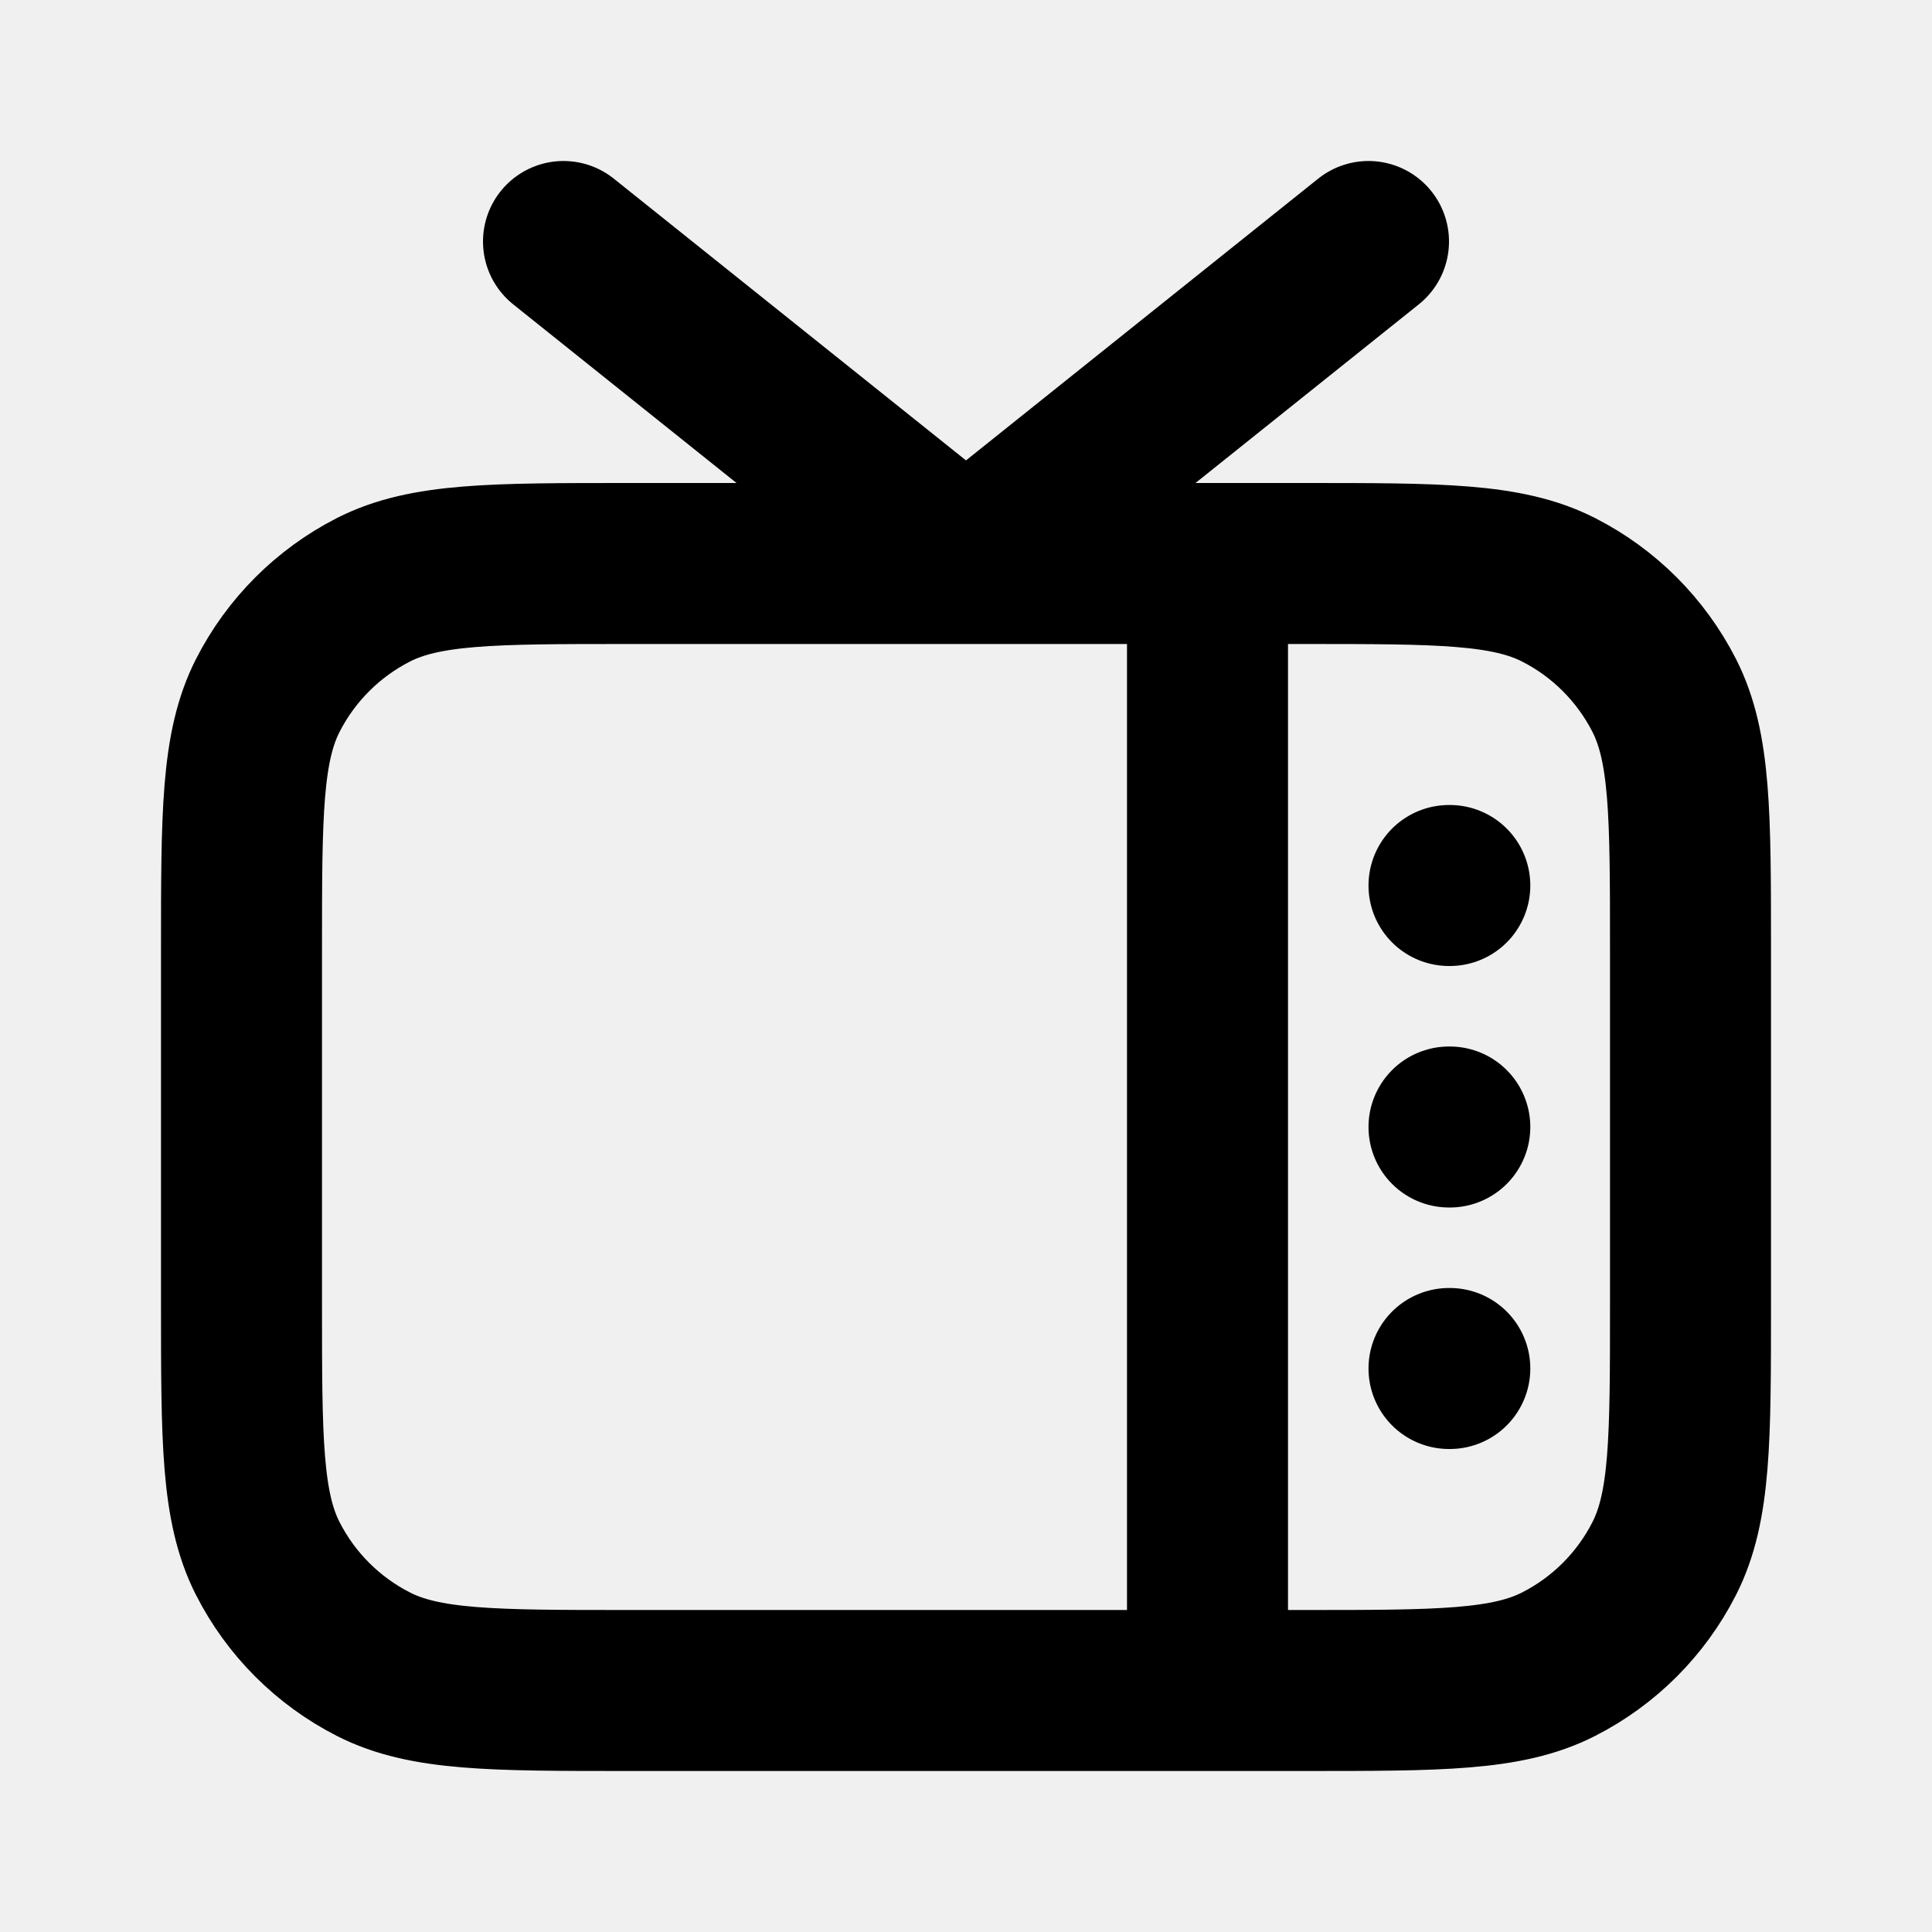
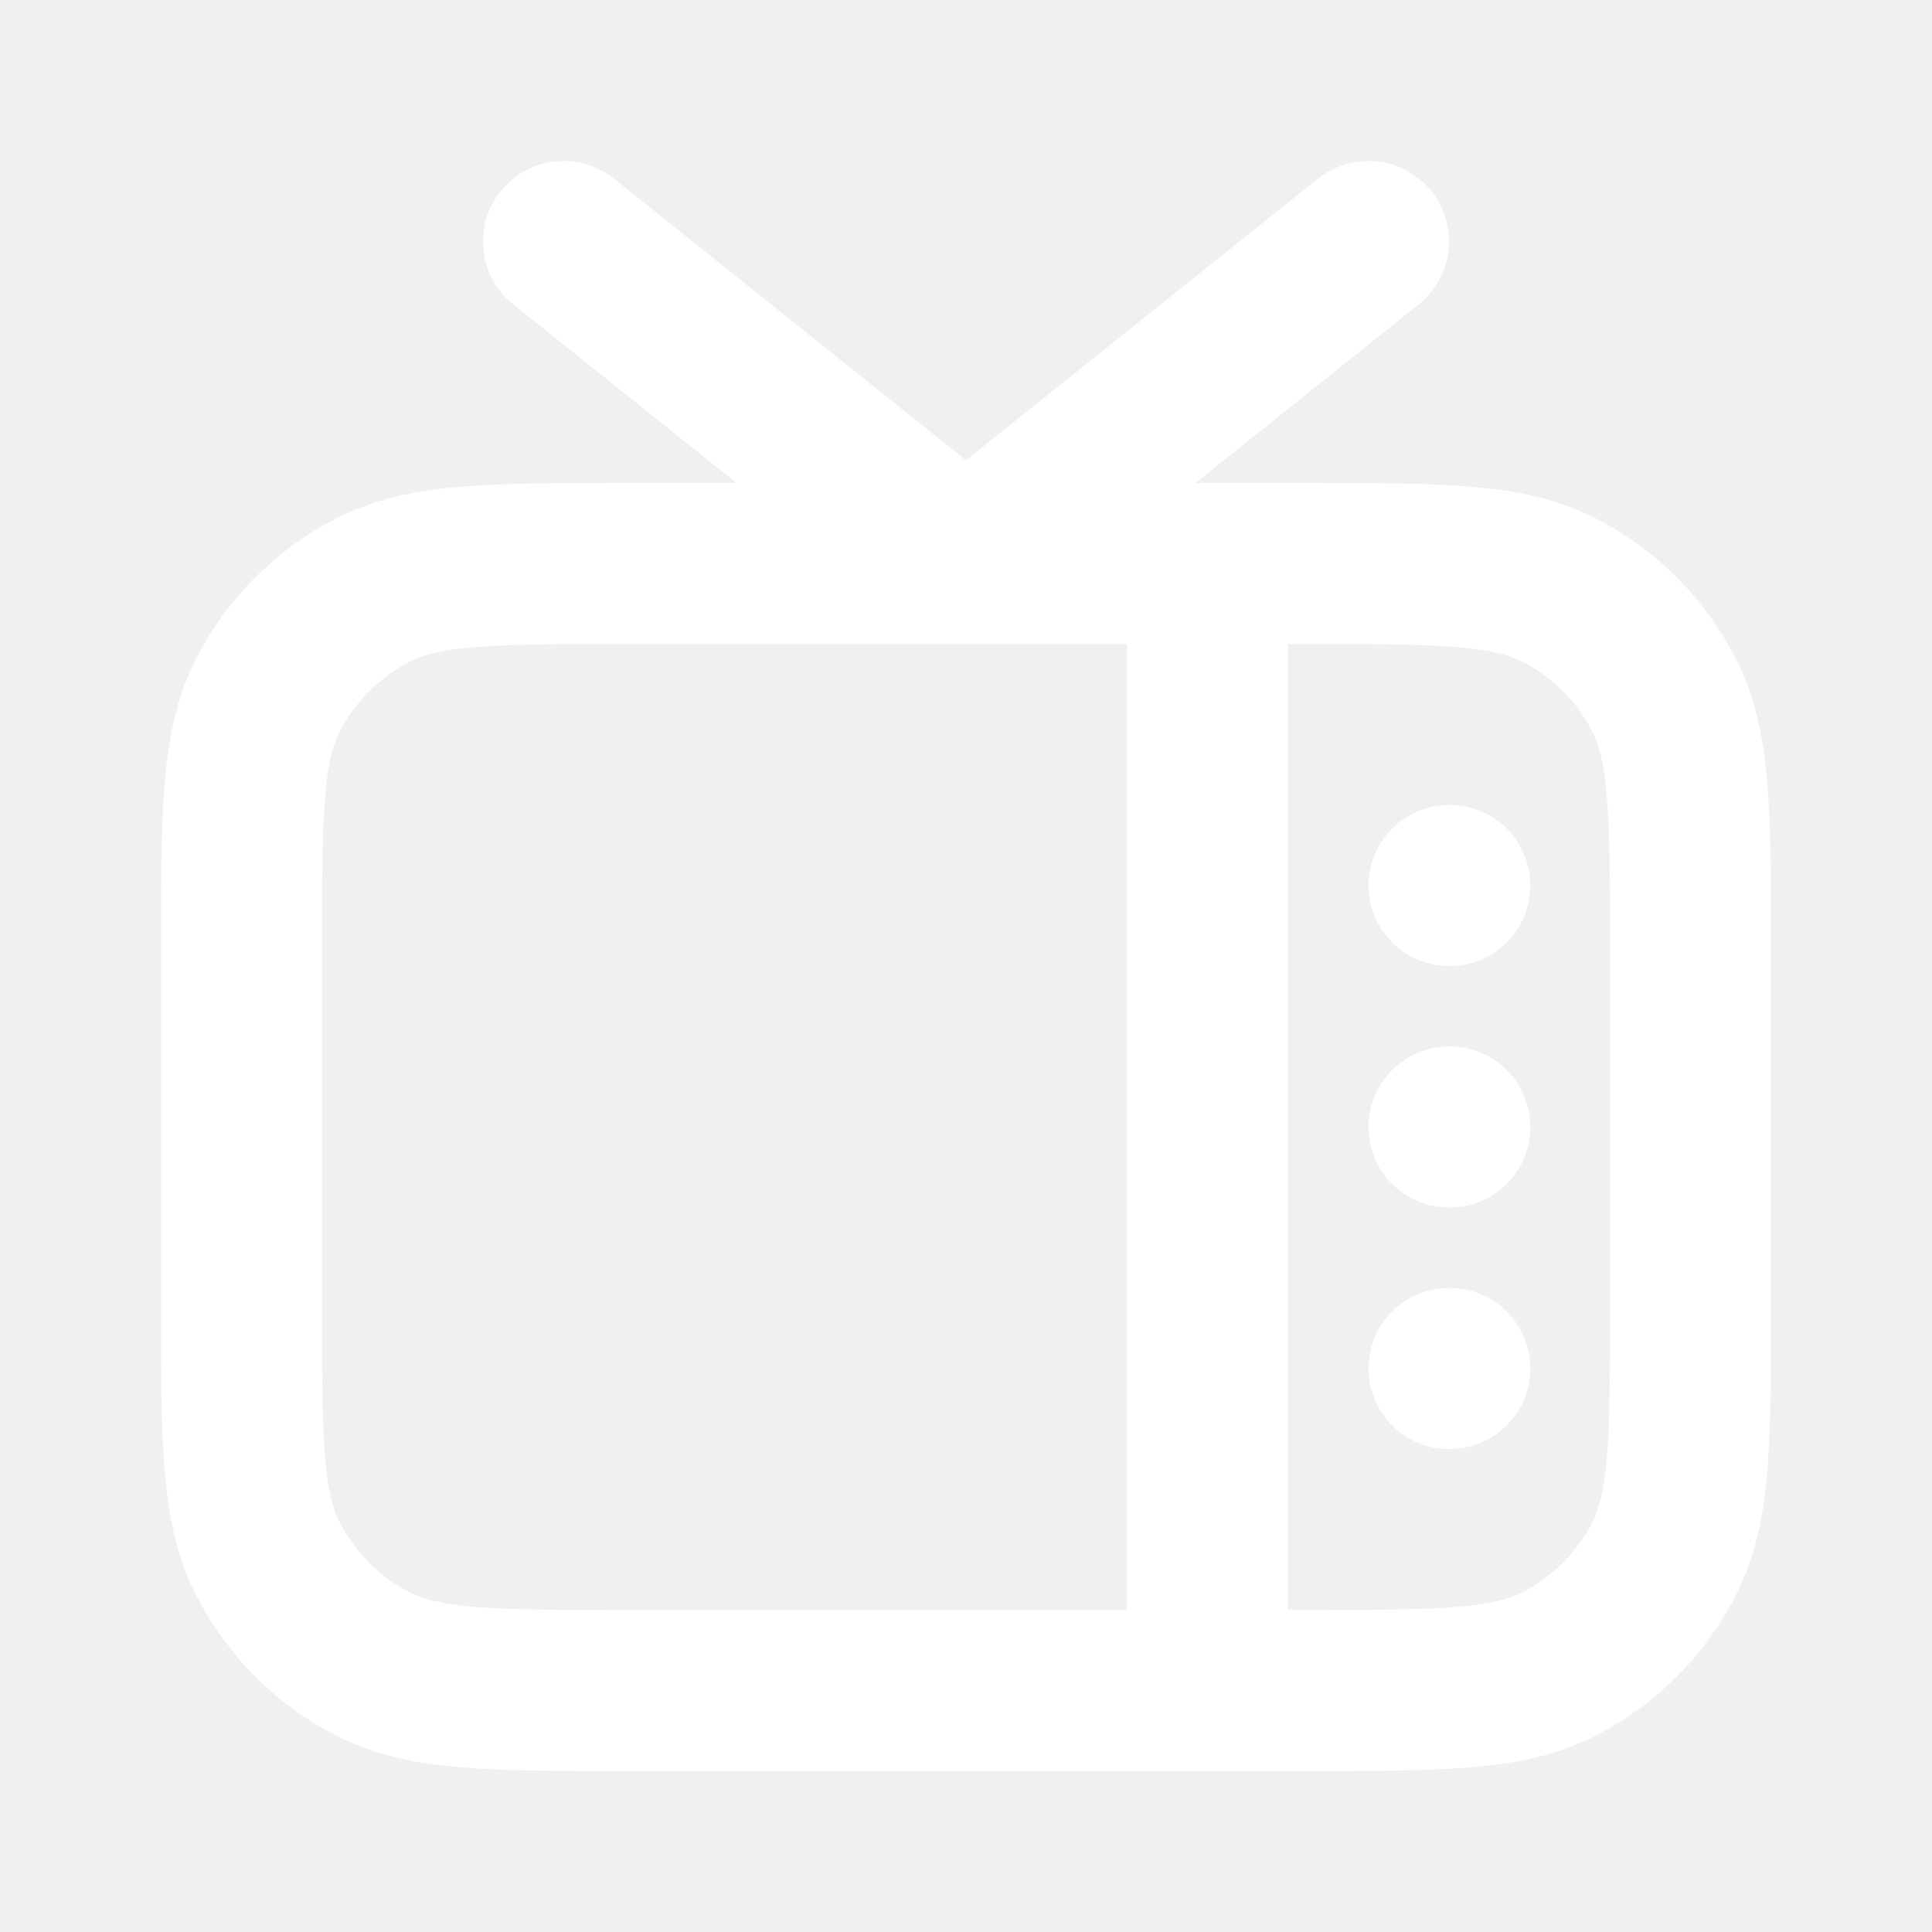
<svg xmlns="http://www.w3.org/2000/svg" width="800px" height="800px" viewBox="0 0 24 24" fill="none">
-   <path d="M15 7V21M18 11H18.01M18 14H18.01M18 17H18.01M17 3L12 7L7 3M7.8 21H16.2C17.88 21 18.72 21 19.362 20.673C19.927 20.385 20.385 19.927 20.673 19.362C21 18.72 21 17.88 21 16.2V11.8C21 10.12 21 9.28 20.673 8.638C20.385 8.074 19.927 7.615 19.362 7.327C18.72 7 17.88 7 16.2 7H7.8C6.12 7 5.28 7 4.638 7.327C4.074 7.615 3.615 8.074 3.327 8.638C3 9.28 3 10.12 3 11.8V16.2C3 17.88 3 18.72 3.327 19.362C3.615 19.927 4.074 20.385 4.638 20.673C5.28 21 6.12 21 7.8 21Z" stroke="#000000" stroke-width="2" stroke-linecap="round" stroke-linejoin="round" />
+   <path d="M15 7V21M18 11H18.01M18 14H18.01M18 17H18.01M17 3L12 7L7 3M7.8 21H16.2C17.88 21 18.72 21 19.362 20.673C19.927 20.385 20.385 19.927 20.673 19.362C21 18.72 21 17.88 21 16.2V11.8C21 10.12 21 9.28 20.673 8.638C20.385 8.074 19.927 7.615 19.362 7.327C18.72 7 17.88 7 16.2 7H7.8C6.12 7 5.28 7 4.638 7.327C4.074 7.615 3.615 8.074 3.327 8.638C3 9.28 3 10.12 3 11.8V16.2C3 17.88 3 18.72 3.327 19.362C3.615 19.927 4.074 20.385 4.638 20.673C5.28 21 6.12 21 7.8 21Z" stroke="#ffffff" stroke-width="2" stroke-linecap="round" stroke-linejoin="round" />
</svg>
